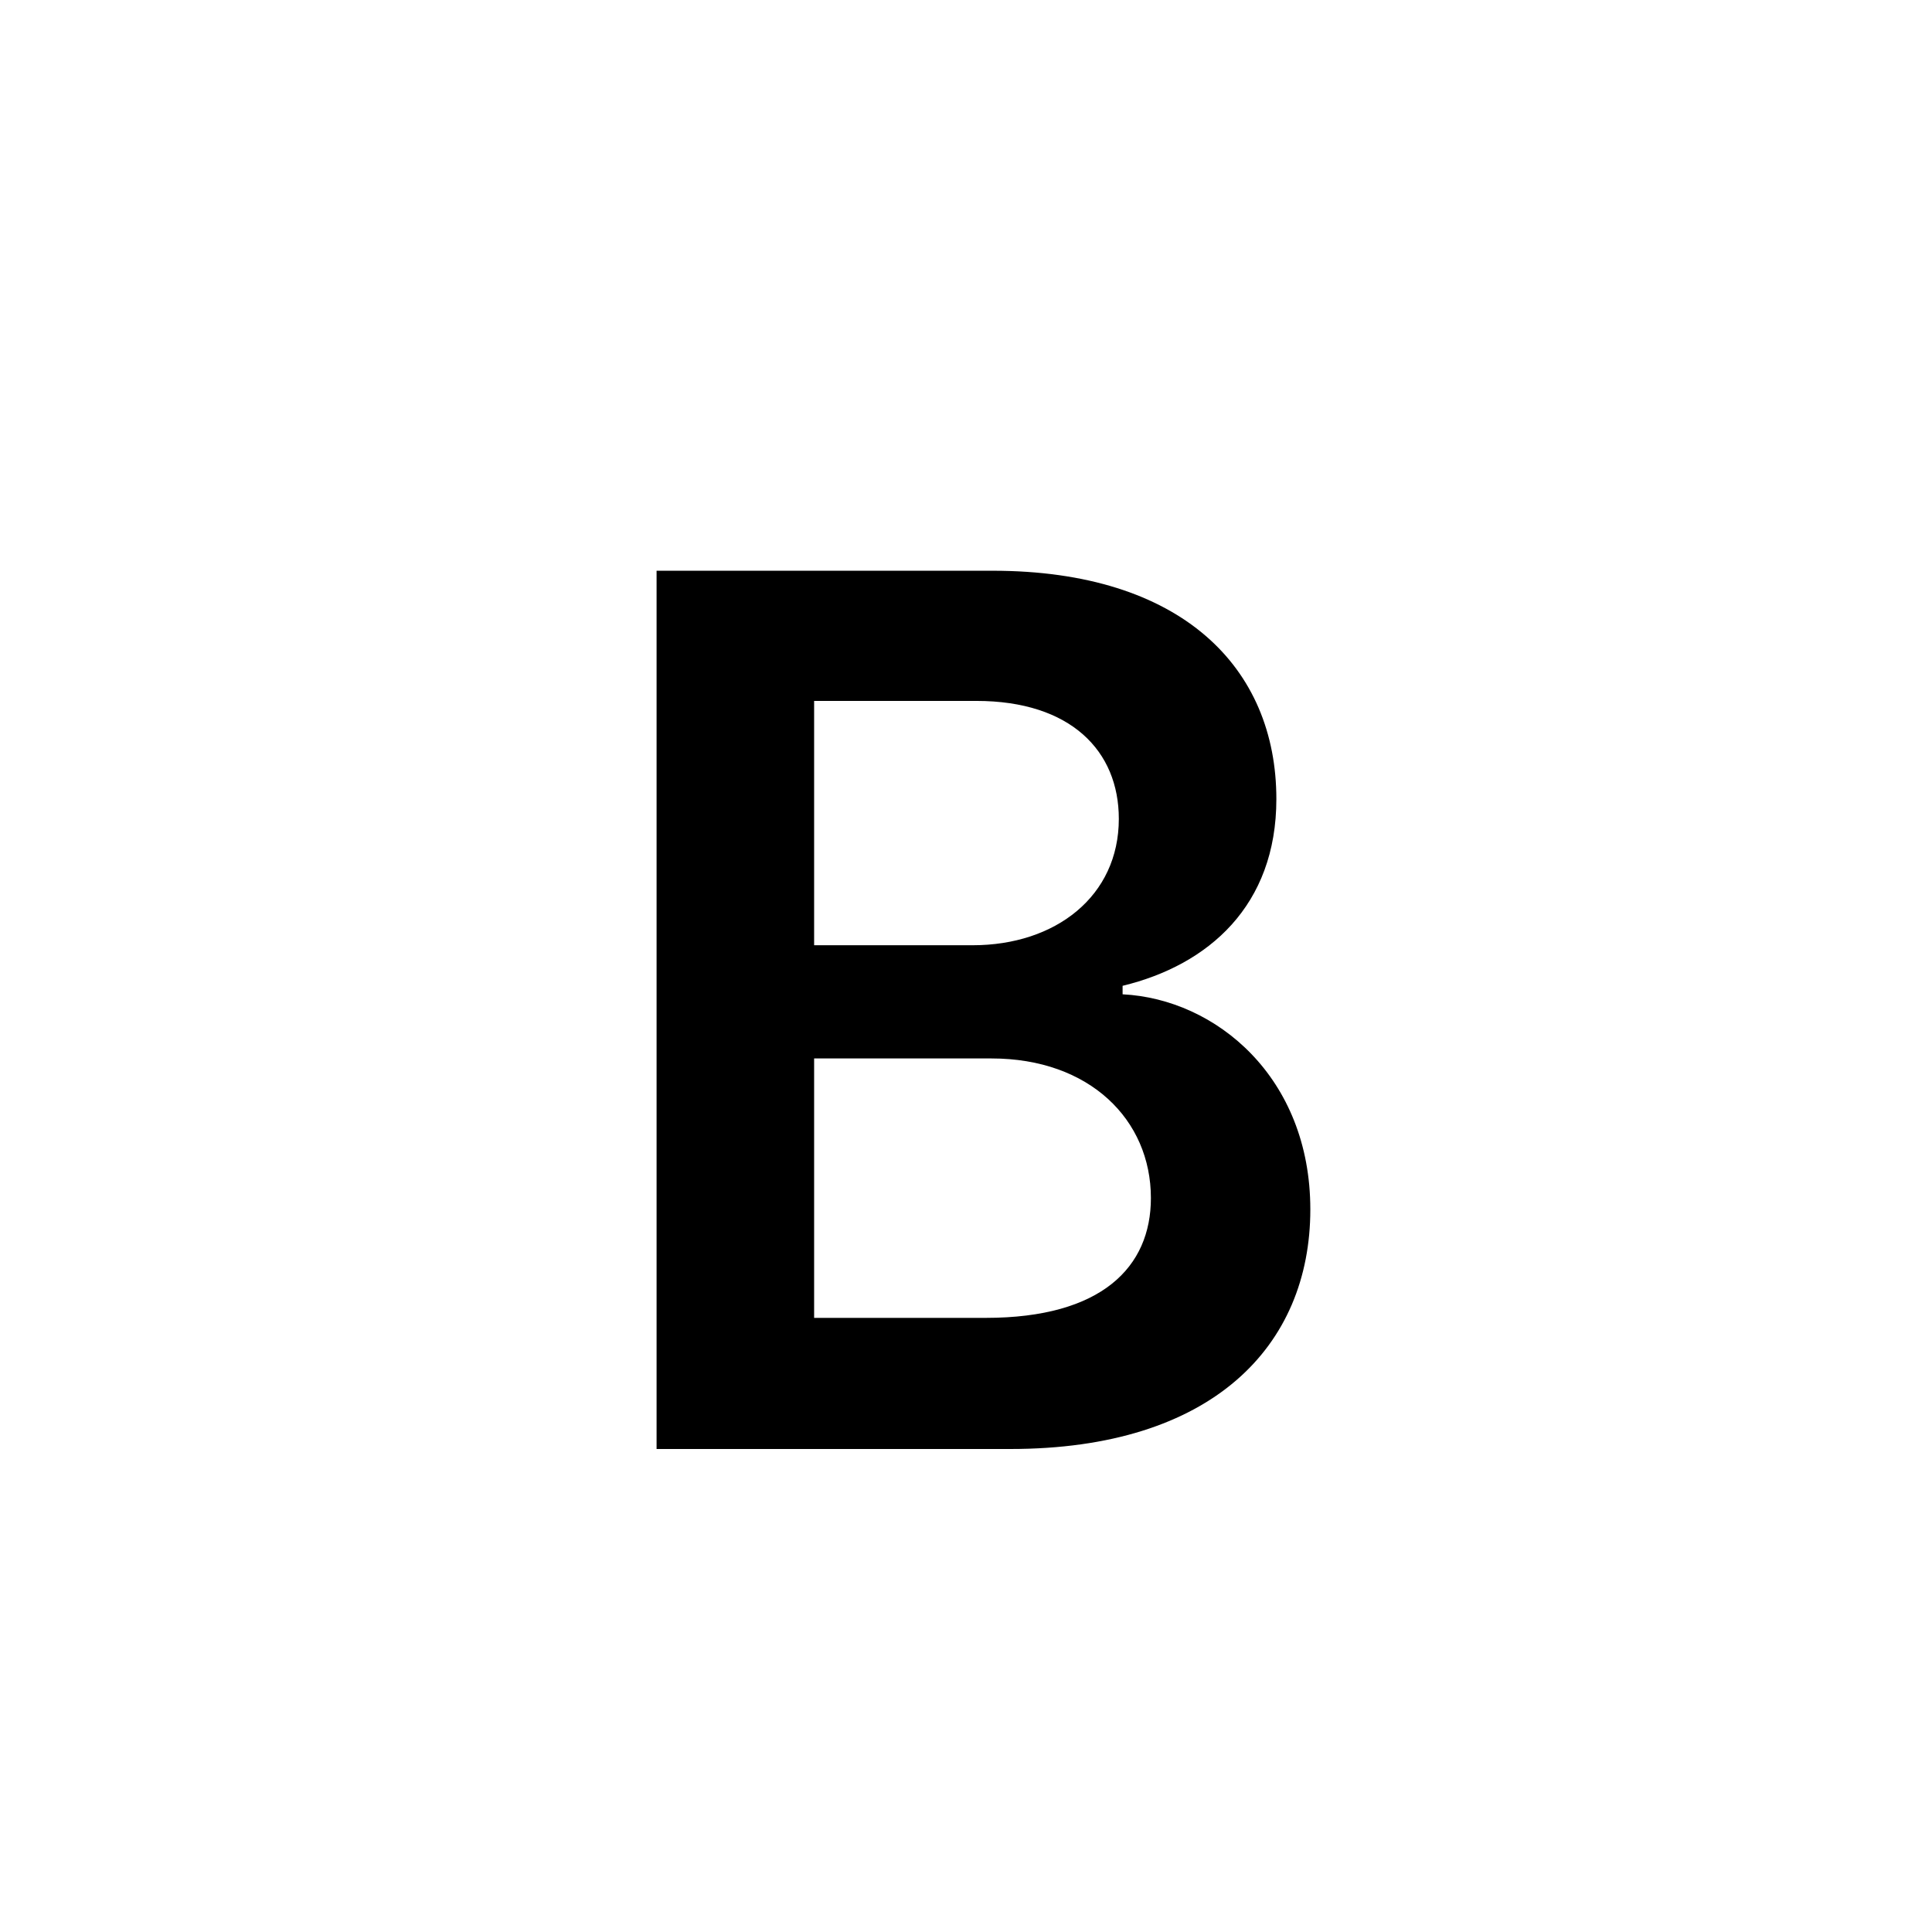
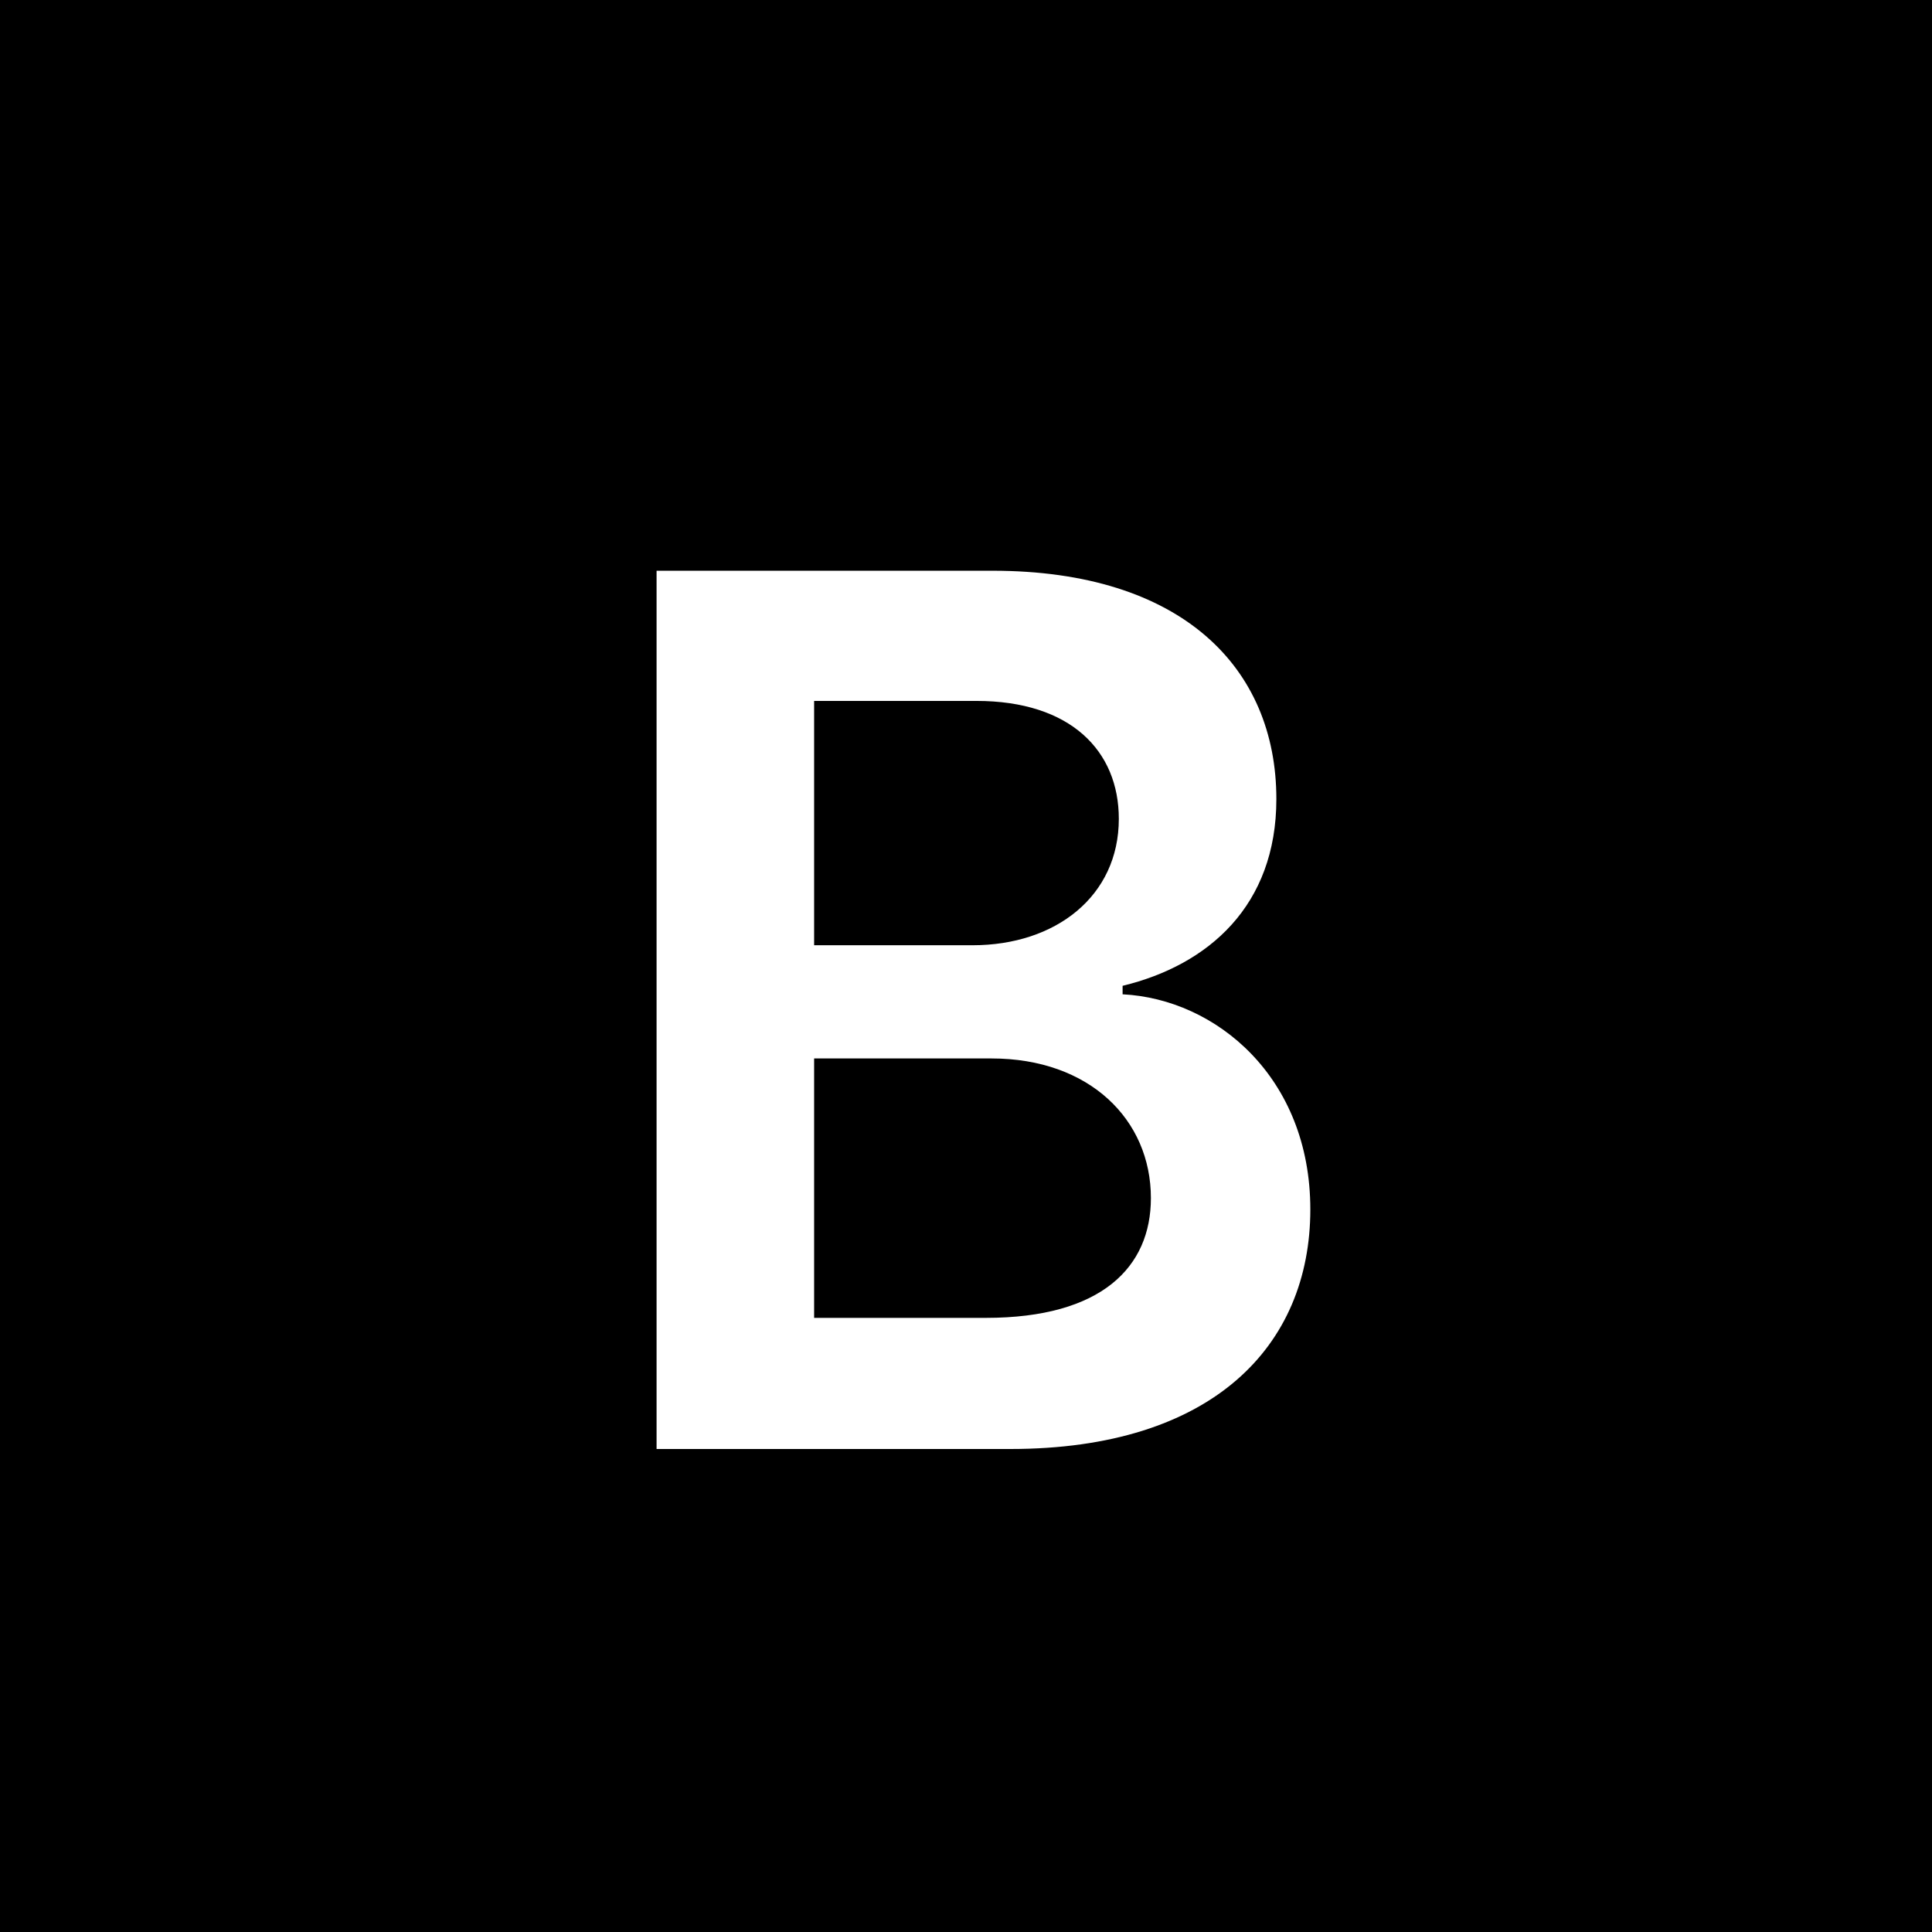
<svg xmlns="http://www.w3.org/2000/svg" viewBox="0 0 32 32">
-   <rect width="32" height="32" fill="white" />
-   <text x="16" y="24" font-family="system-ui, -apple-system, sans-serif" font-size="20" font-weight="600" text-anchor="middle" fill="black">B</text>
+   <rect width="32" height="32" fill="black" />
+   <text x="16" y="24" font-family="system-ui, -apple-system, sans-serif" font-size="20" font-weight="600" text-anchor="middle" fill="white">B</text>
</svg>
